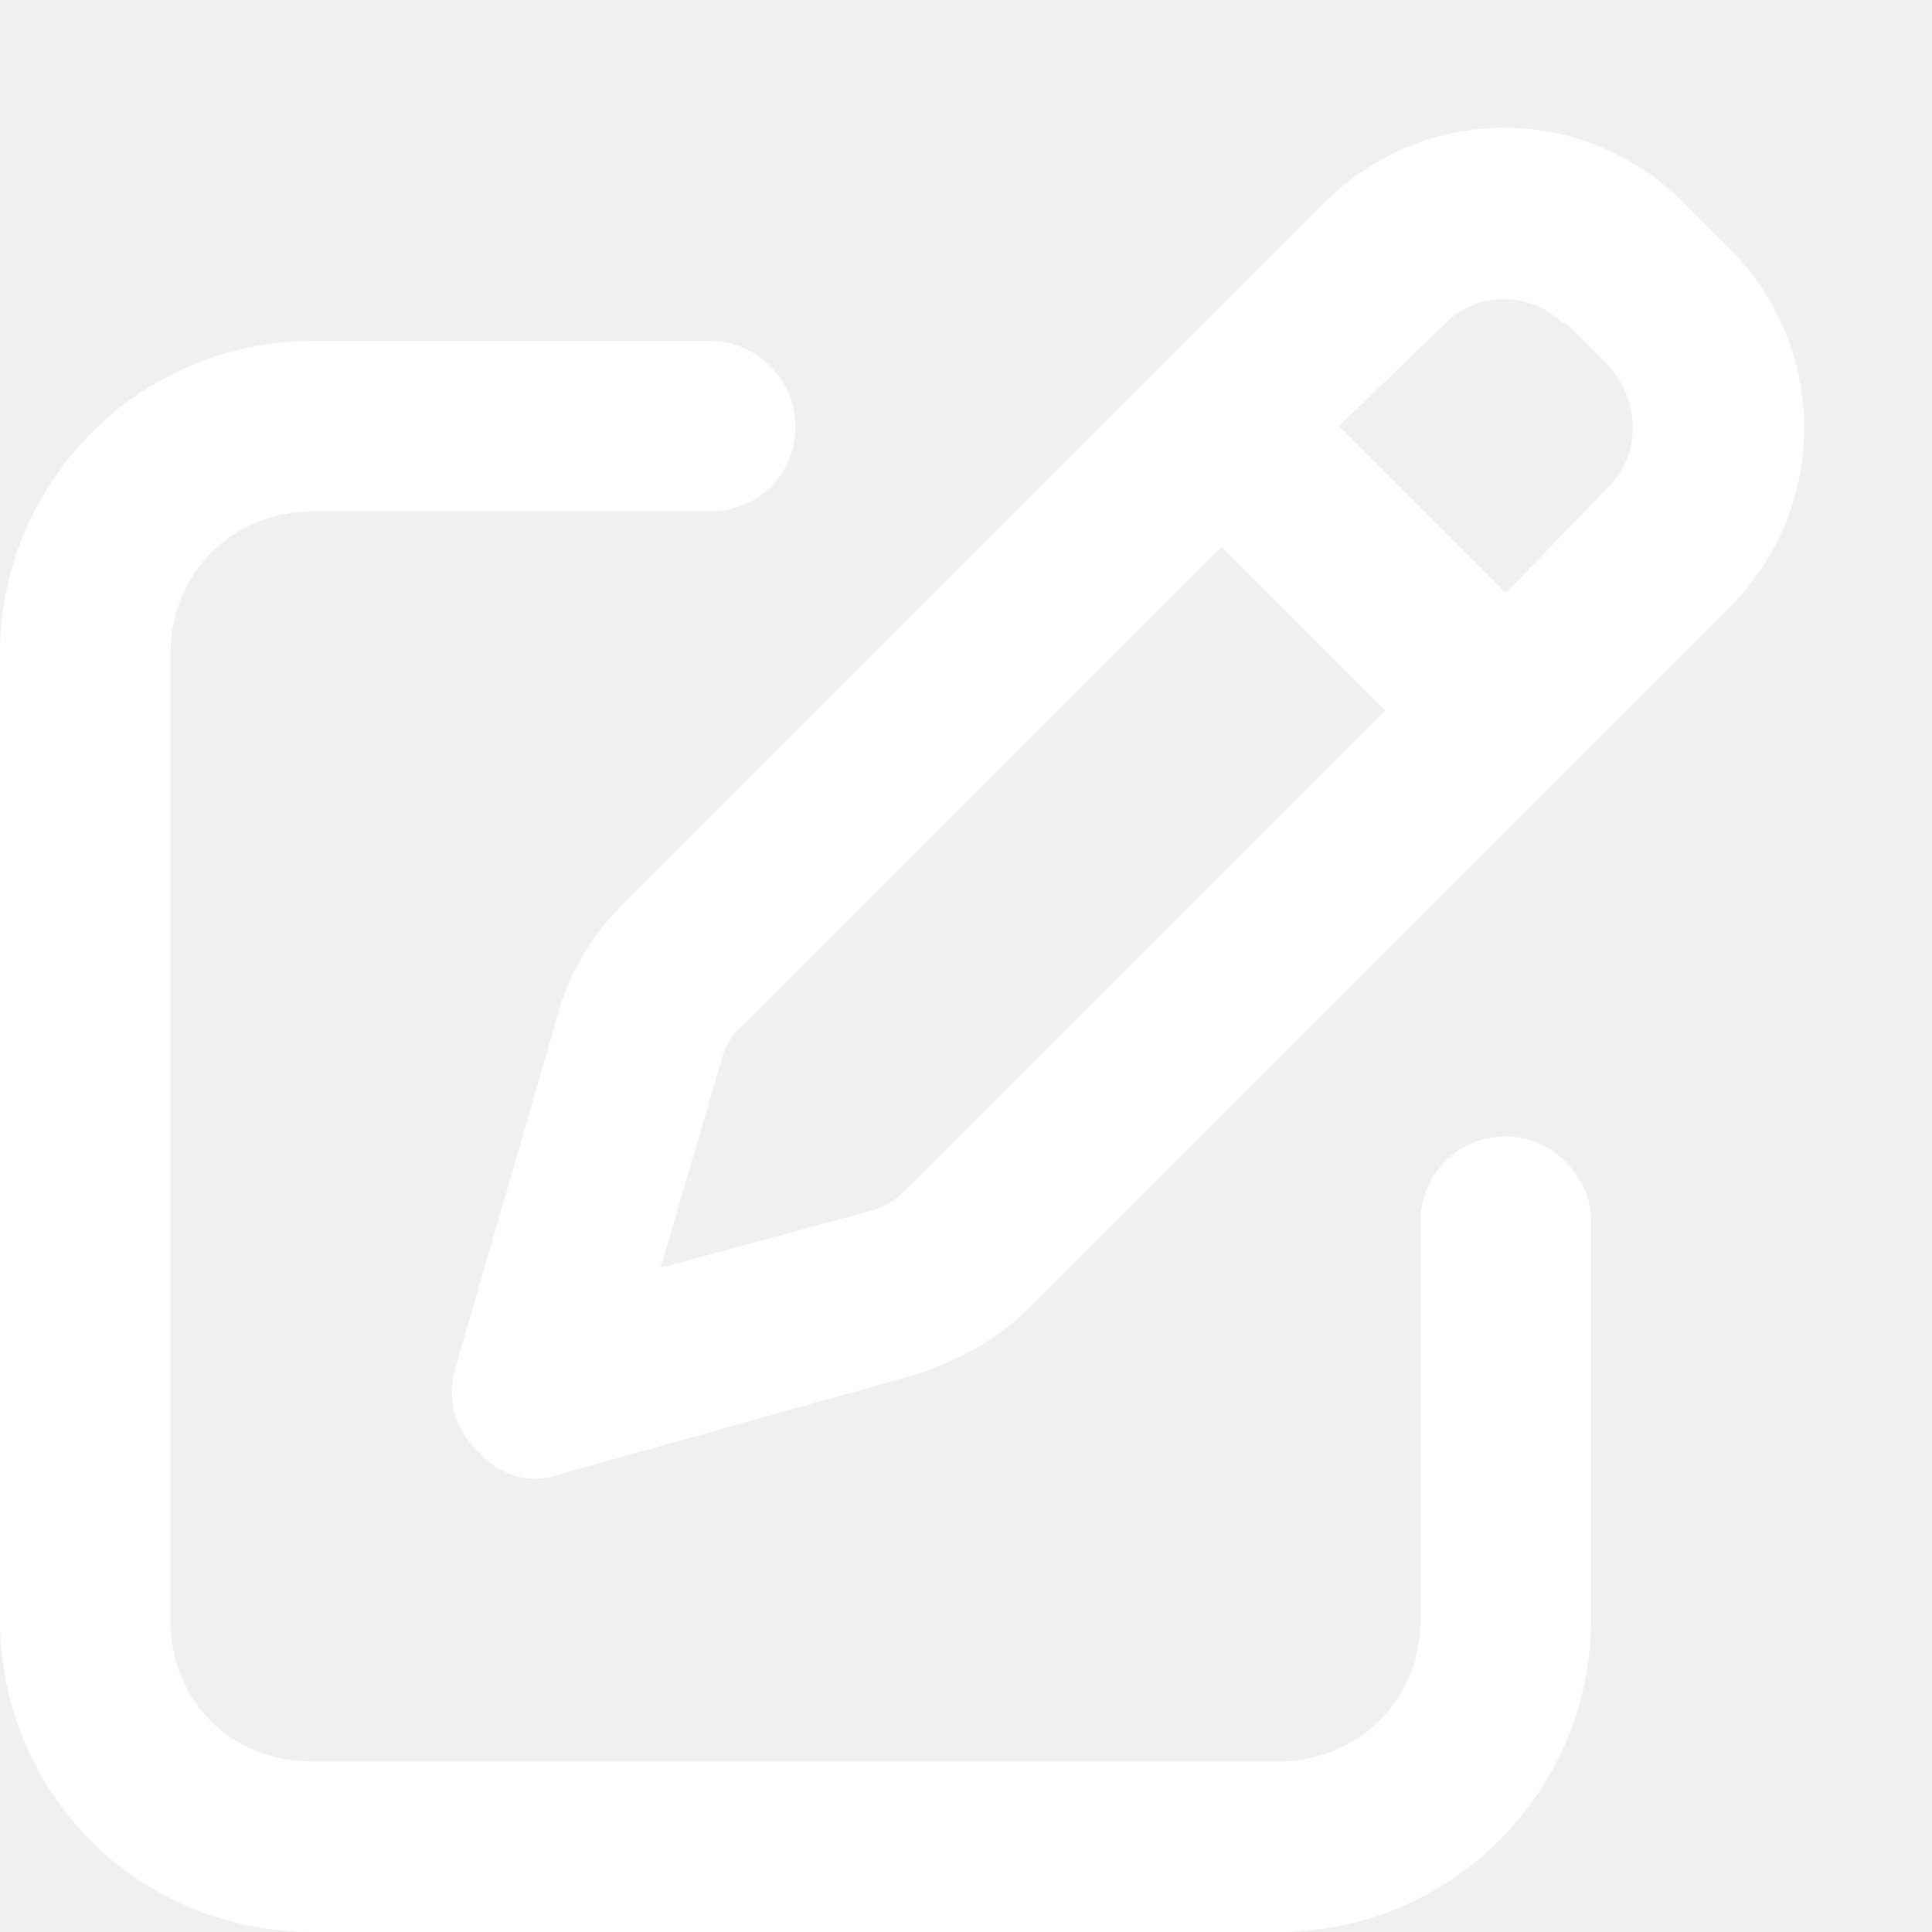
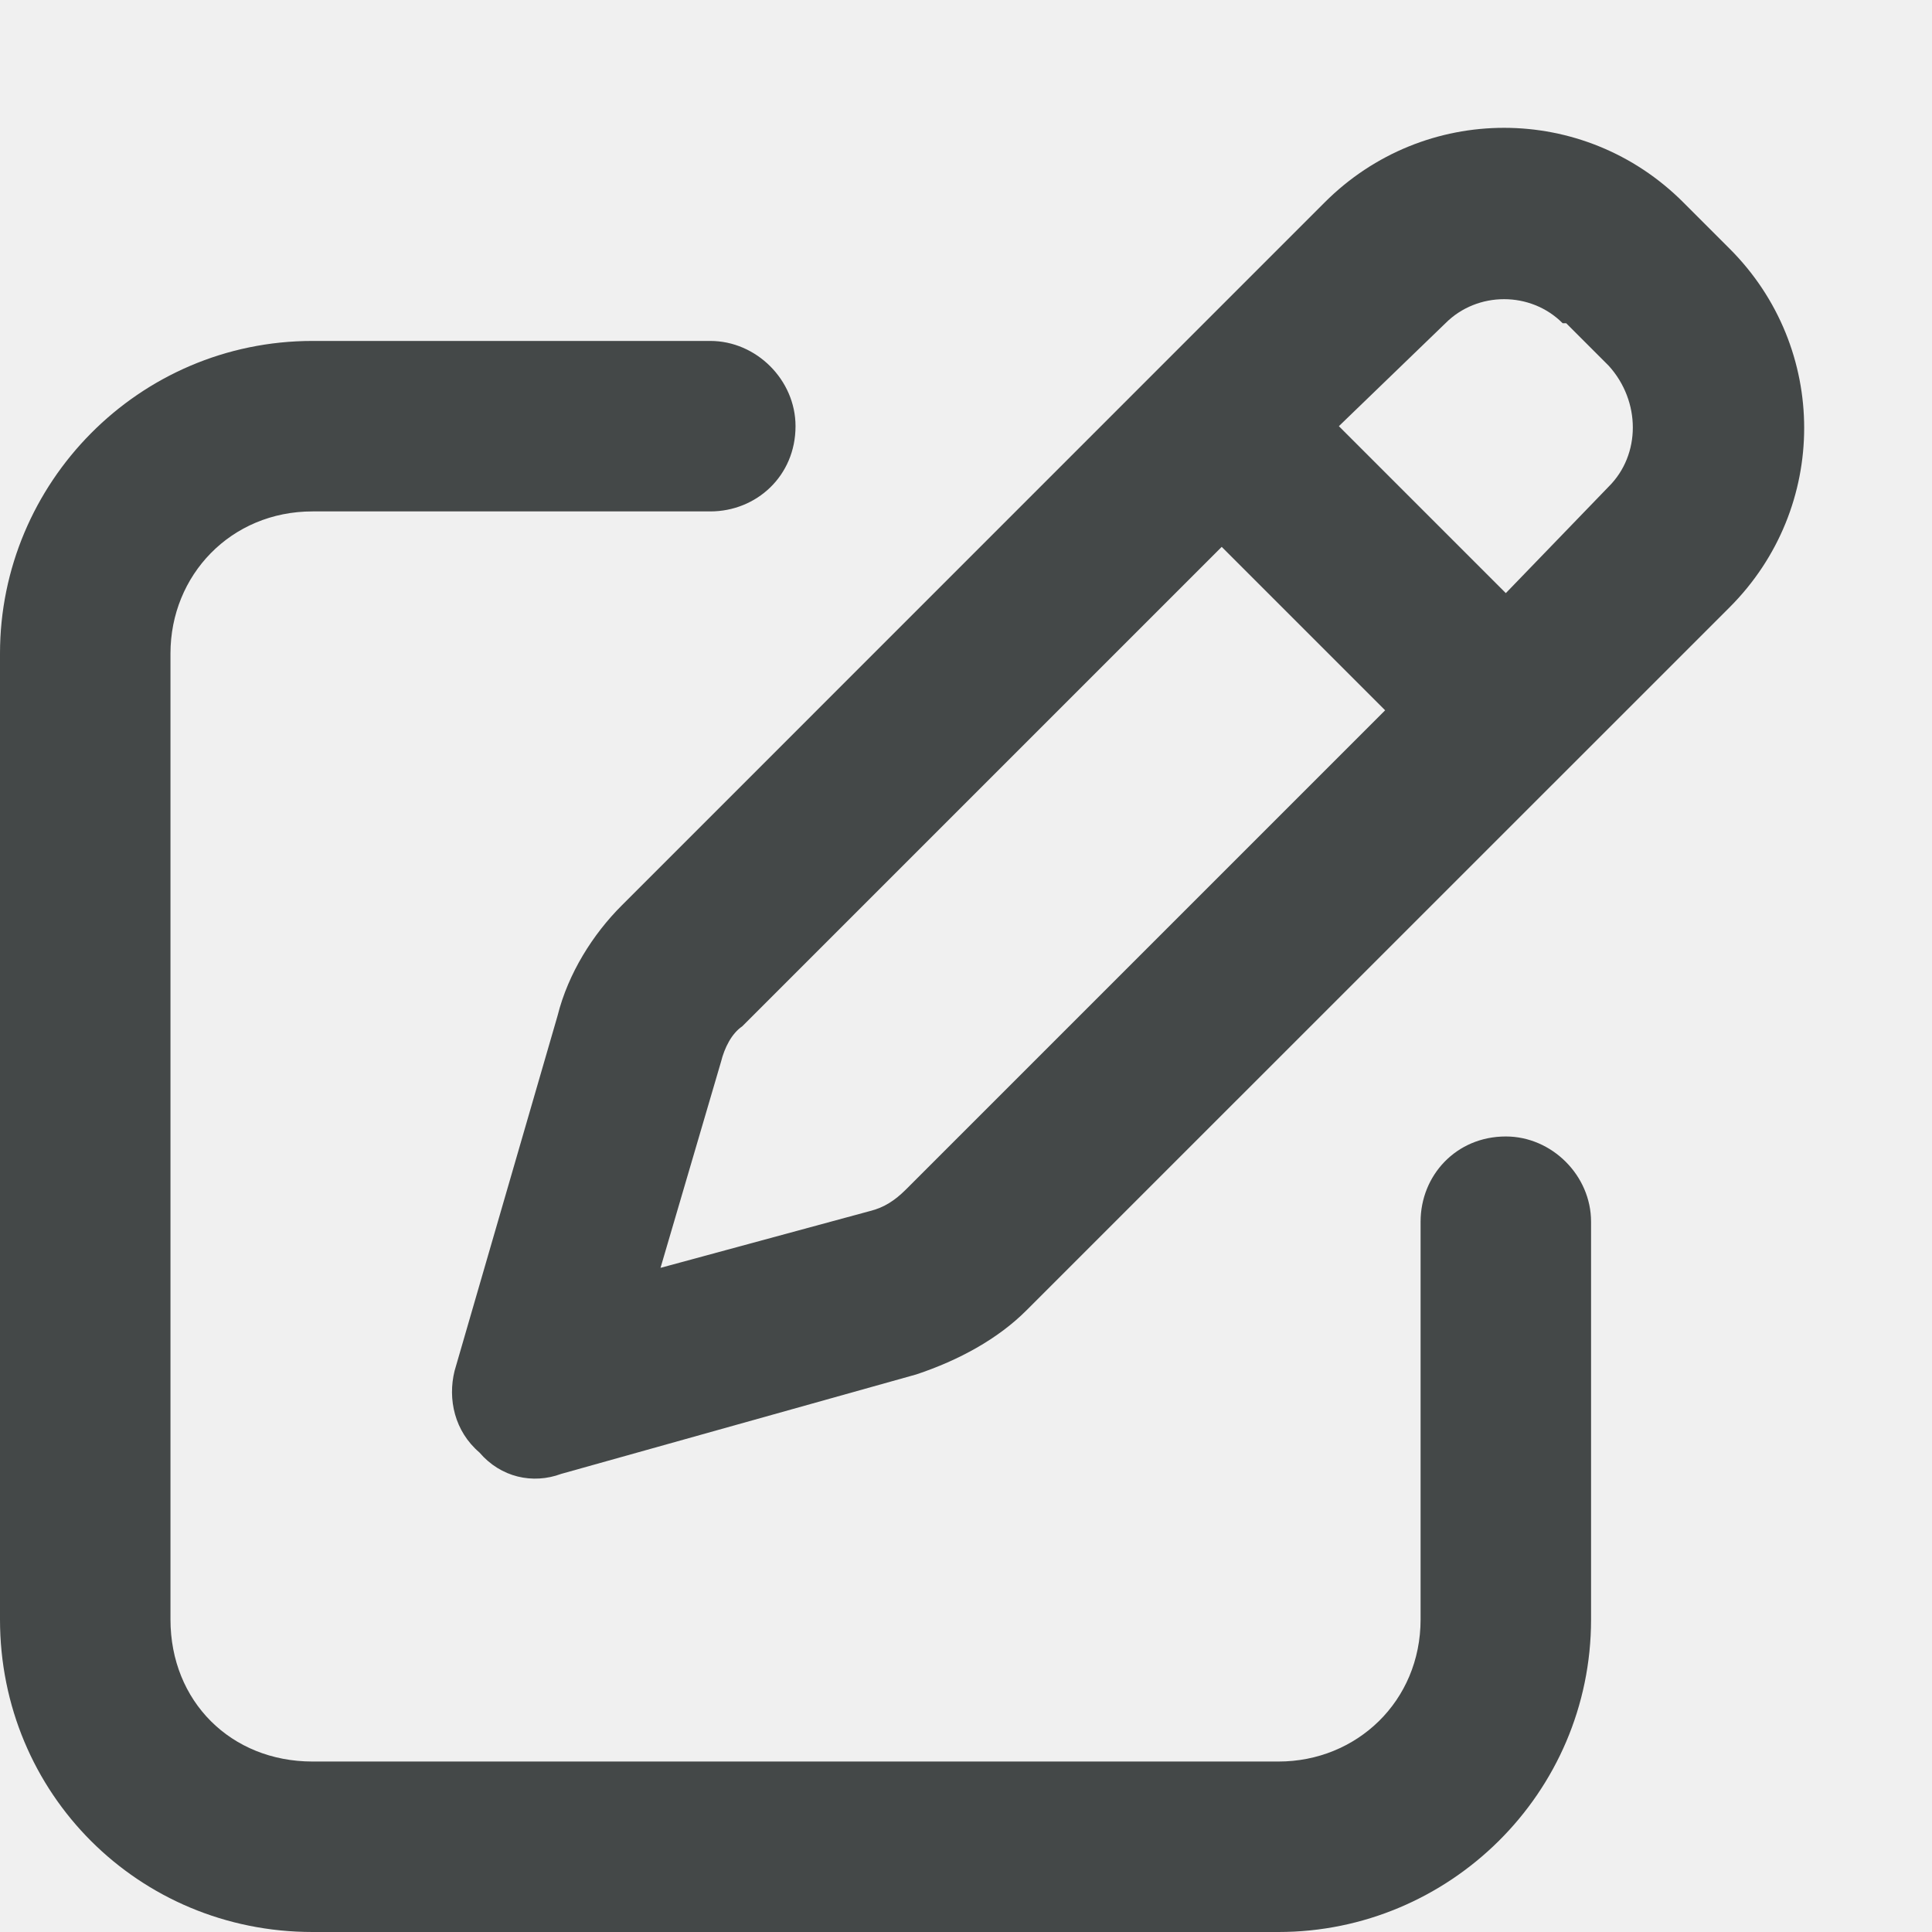
- <svg xmlns="http://www.w3.org/2000/svg" width="17" height="17" viewBox="0 0 17 17" fill="none">
-   <path d="M13.781 2.844H13.75C13.469 2.562 13 2.562 12.719 2.844L11.781 3.75L13.25 5.219L14.156 4.281C14.438 4 14.438 3.531 14.156 3.219L13.781 2.844ZM6.531 9.031C6.438 9.094 6.375 9.219 6.344 9.344L5.812 11.156L7.656 10.656C7.781 10.625 7.875 10.562 7.969 10.469L12.188 6.25L10.75 4.812L6.531 9.031ZM11.656 1.781C12.531 0.906 13.938 0.906 14.812 1.781L15.219 2.188C16.094 3.062 16.094 4.469 15.219 5.344L9.031 11.531C8.781 11.781 8.438 11.969 8.062 12.094L4.938 12.969C4.688 13.062 4.406 13 4.219 12.781C4 12.594 3.938 12.312 4 12.062L4.906 8.938C5 8.562 5.219 8.219 5.469 7.969L11.656 1.781ZM2.75 3H6.25C6.656 3 7 3.344 7 3.75C7 4.188 6.656 4.5 6.25 4.5H2.75C2.031 4.5 1.5 5.062 1.5 5.75V14.25C1.5 14.969 2.031 15.5 2.75 15.5H11.25C11.938 15.5 12.5 14.969 12.5 14.25V10.75C12.5 10.344 12.812 10 13.25 10C13.656 10 14 10.344 14 10.75V14.25C14 15.781 12.75 17 11.25 17H2.75C1.219 17 0 15.781 0 14.25V5.75C0 4.25 1.219 3 2.75 3Z" fill="white" />
+ <svg xmlns="http://www.w3.org/2000/svg" width="17" height="17" viewBox="0 0 17 17" fill="#444848">
+   <path d="M13.781 2.844H13.75C13.469 2.562 13 2.562 12.719 2.844L11.781 3.75L13.25 5.219L14.156 4.281C14.438 4 14.438 3.531 14.156 3.219L13.781 2.844ZM6.531 9.031C6.438 9.094 6.375 9.219 6.344 9.344L5.812 11.156L7.656 10.656C7.781 10.625 7.875 10.562 7.969 10.469L12.188 6.25L10.75 4.812L6.531 9.031ZM11.656 1.781C12.531 0.906 13.938 0.906 14.812 1.781L15.219 2.188C16.094 3.062 16.094 4.469 15.219 5.344L9.031 11.531C8.781 11.781 8.438 11.969 8.062 12.094L4.938 12.969C4.688 13.062 4.406 13 4.219 12.781C4 12.594 3.938 12.312 4 12.062L4.906 8.938C5 8.562 5.219 8.219 5.469 7.969L11.656 1.781ZM2.75 3H6.25C6.656 3 7 3.344 7 3.75C7 4.188 6.656 4.5 6.25 4.5H2.75C2.031 4.5 1.5 5.062 1.5 5.75V14.25C1.5 14.969 2.031 15.5 2.75 15.5H11.25C11.938 15.5 12.5 14.969 12.5 14.25V10.75C12.5 10.344 12.812 10 13.25 10C13.656 10 14 10.344 14 10.75V14.25C14 15.781 12.75 17 11.25 17H2.75C1.219 17 0 15.781 0 14.25V5.75C0 4.25 1.219 3 2.75 3Z" fill="#444848" />
</svg>
